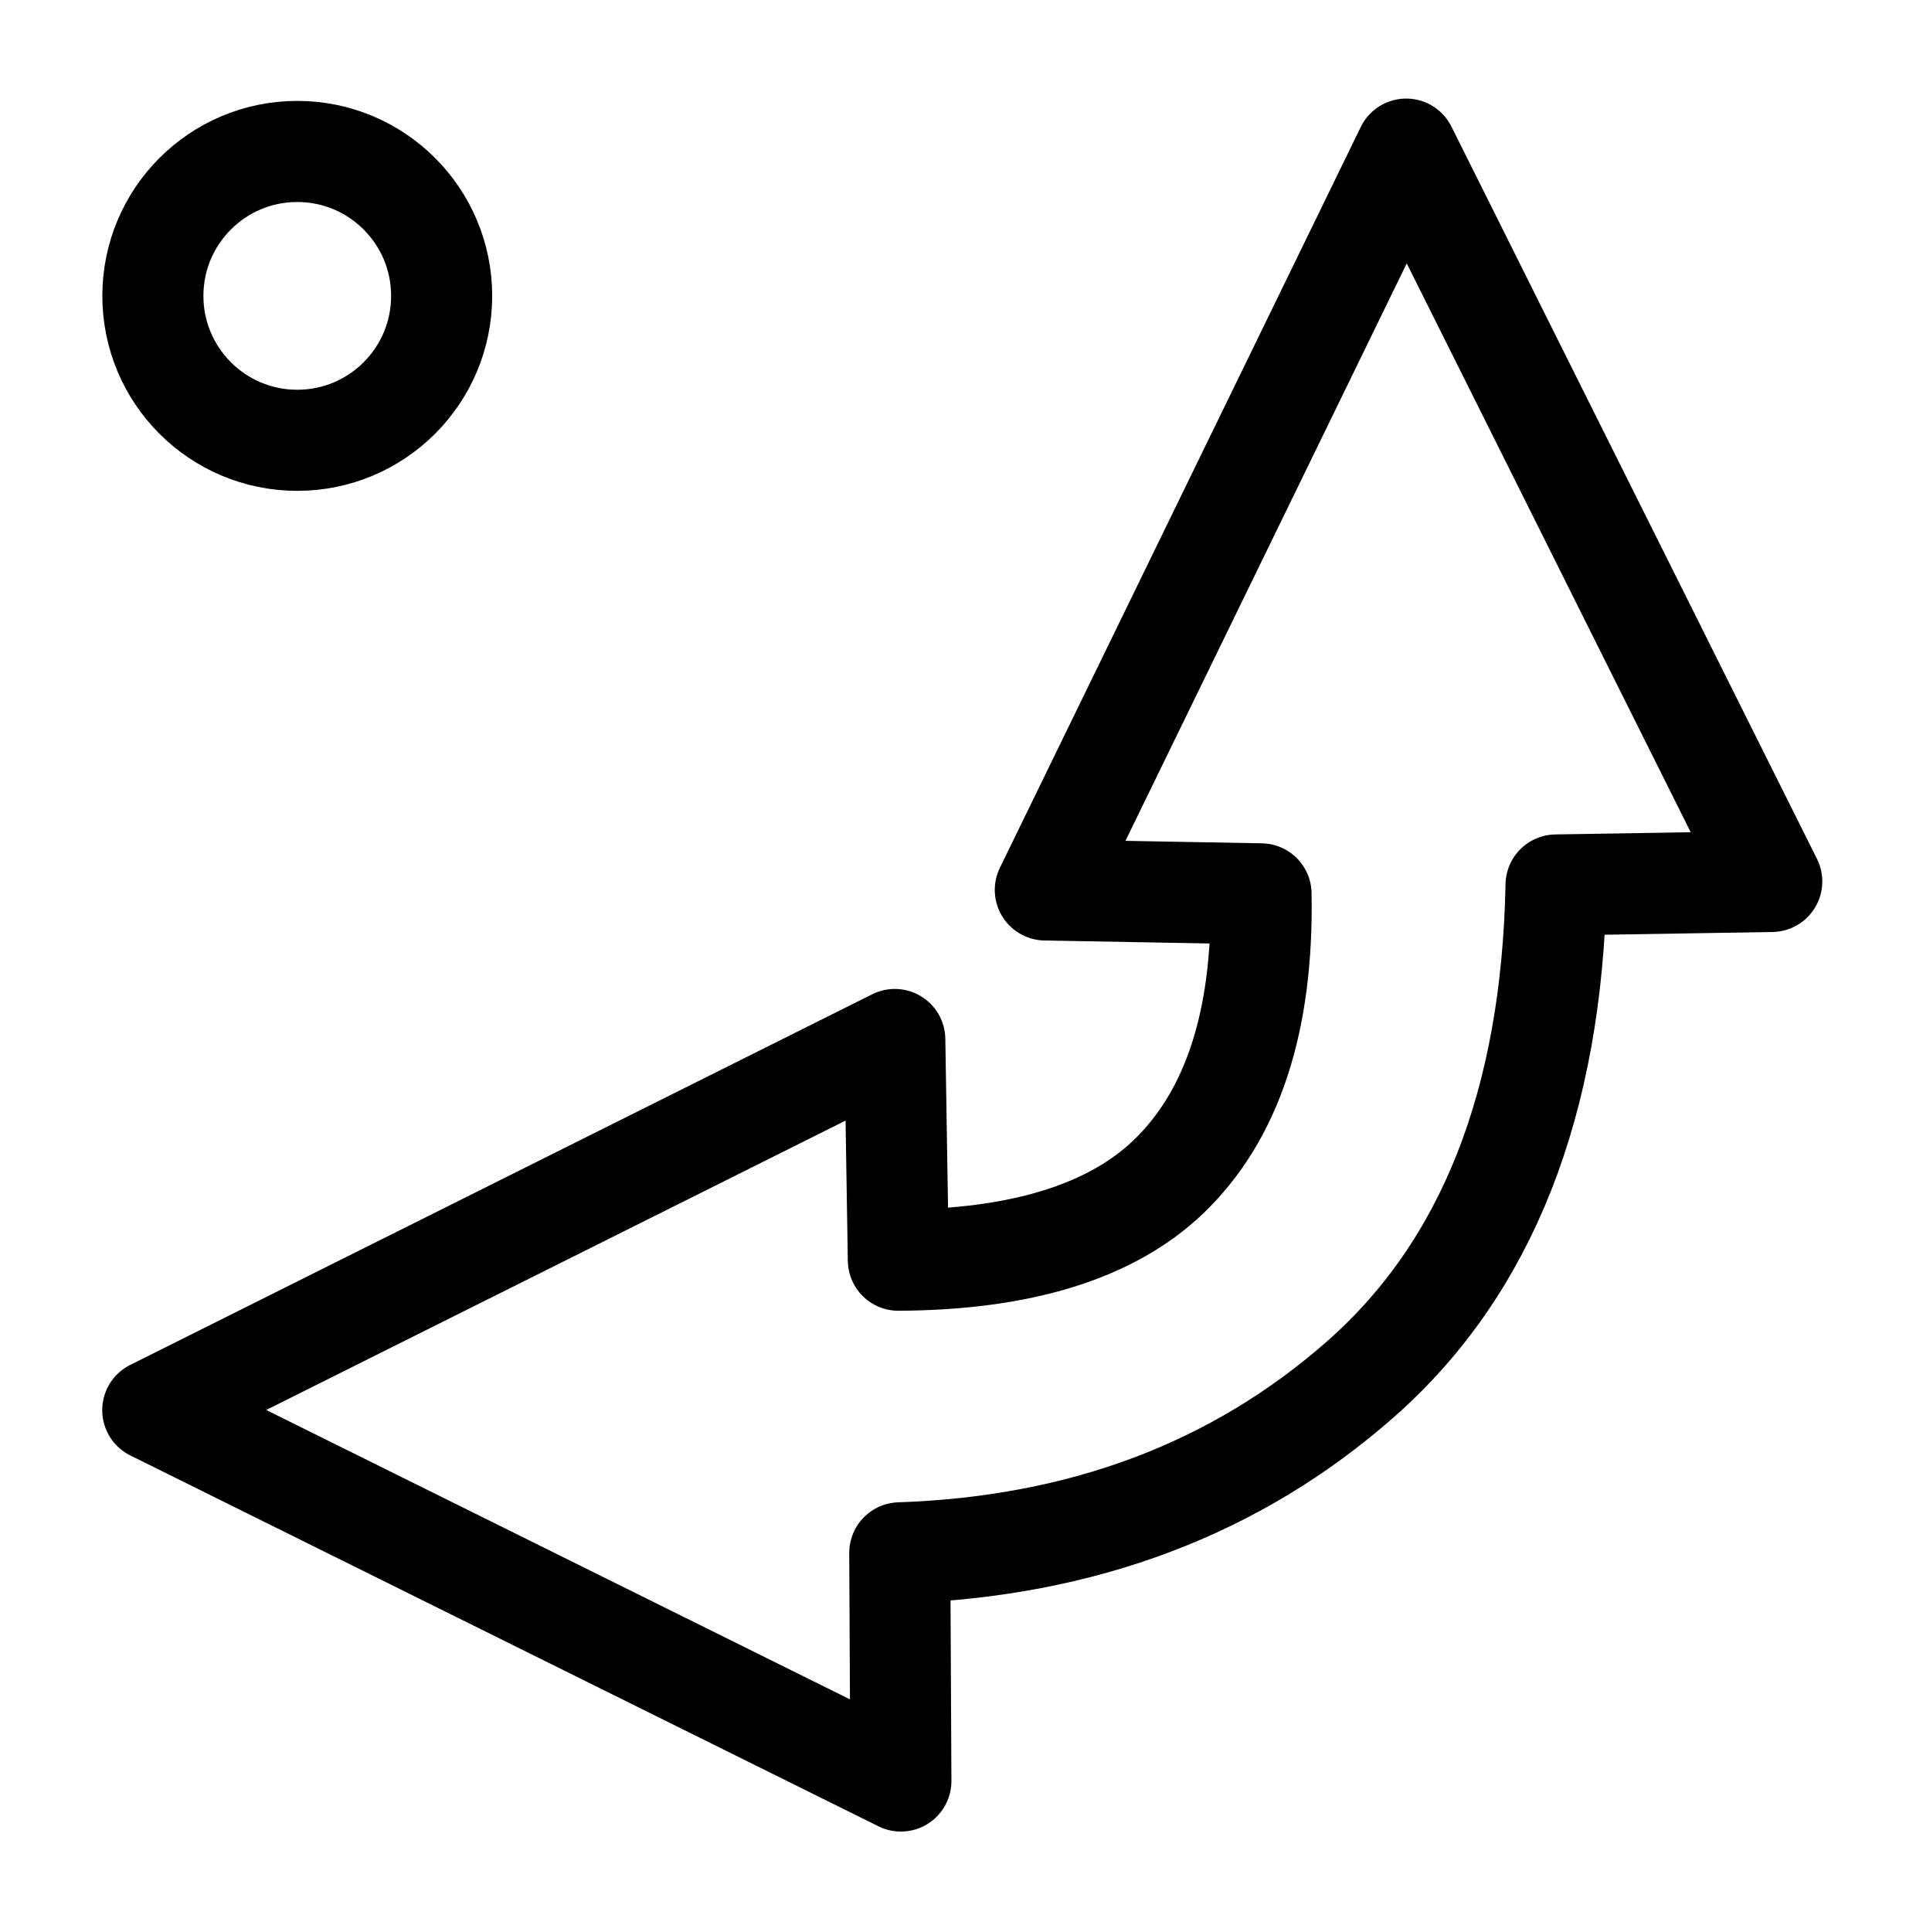
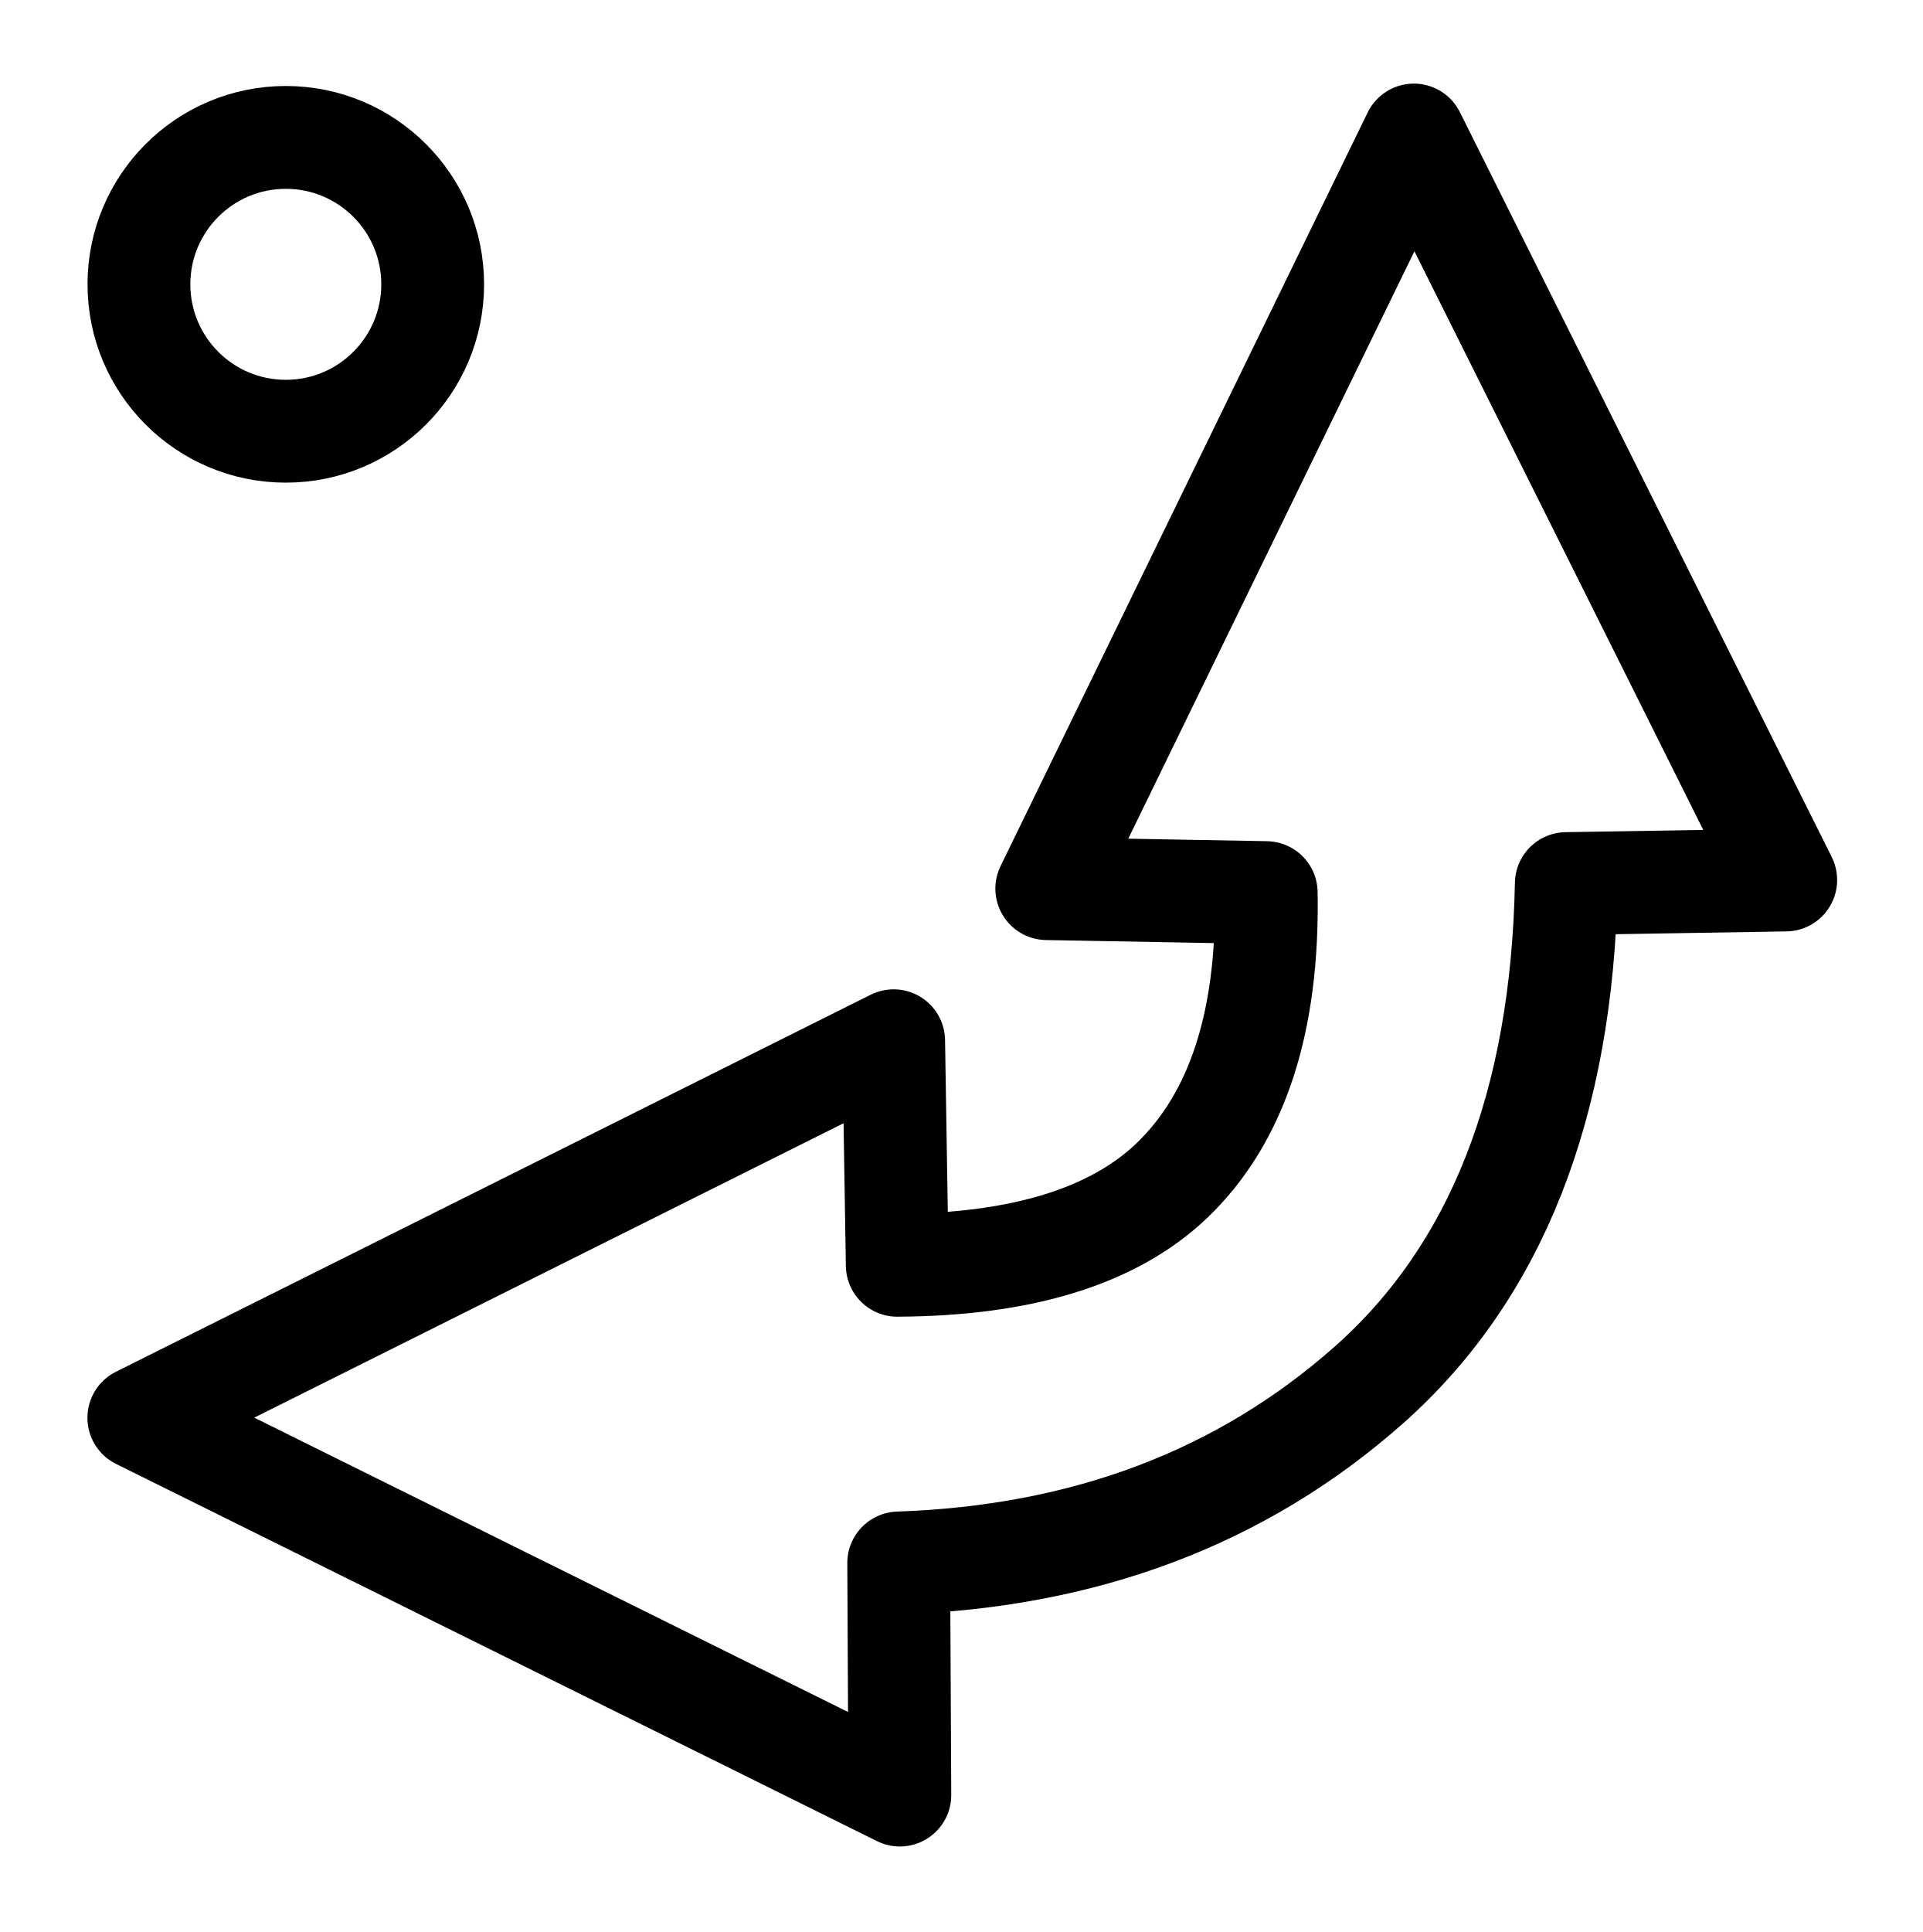
- <svg xmlns="http://www.w3.org/2000/svg" width="100%" height="100%" version="1.1" style="stroke-linecap: round; stroke-linejoin: round; stroke-miterlimit: 20; " viewBox="-7.005 -56.015 665.848 668.872">
-   <path id="P-82-3e7e6e" d="M63.614 202.009L317.766 76.651L318.624 151.351Q431.781 154.108 489.126 219.593Q545.977 284.618 548.735 379.744L627.728 379.744L498.076 638.188L371 380.602L447.417 379.744Q447.418 316.206 419.083 286.154Q387.314 252.668 321.2 253.527L319.483 328.226L63.614 202.009 " style="stroke: rgb(0, 0, 0); stroke-opacity: 1; stroke-width: 35; fill: rgb(255, 255, 255); fill-opacity: 1;" transform="matrix(0.00486888,0.9999881,-0.9999881,0.00486888,681.651,-68.98585)" />
-   <circle id="C-10-a93dfb" r="50" cx="0" cy="0" style="stroke: rgb(0, 0, 0); stroke-opacity: 1; stroke-width: 35; fill: rgb(255, 255, 255); fill-opacity: 1;" transform="matrix(1,0,0,1,95.93529,46.41938)" />
-   <defs id="SvgjsDefs14727" />
-   <circle id="C-a0-8c19ff" r="4.423" cx="0" cy="0" style="stroke: rgb(255, 255, 255); stroke-opacity: 0; stroke-width: 1; fill: rgb(255, 0, 0); fill-opacity: 0;" transform="matrix(1,0,0,1,96.73145,45.66569)" />
+ <svg xmlns="http://www.w3.org/2000/svg" width="100%" height="100%" version="1.1" style="stroke-linecap: round; stroke-linejoin: round; stroke-miterlimit: 20; " viewBox="-99.06 -92.767 654.562 657.535">
+   <path id="P-82-3e7e6e" d="M63.614 202.009L317.766 76.651L318.624 151.351Q431.781 154.108 489.126 219.593Q545.977 284.618 548.735 379.744L627.728 379.744L498.076 638.188L371 380.602L447.417 379.744Q447.418 316.206 419.083 286.154Q387.314 252.668 321.2 253.527L319.483 328.226L63.614 202.009 " style="stroke: rgb(0, 0, 0); stroke-opacity: 1; stroke-width: 35; fill: rgb(255, 255, 255); fill-opacity: 1;" transform="matrix(0.00486888,0.9999881,-0.9999881,0.00486888,583.9531,-111.4068)" />
+   <circle id="C-10-a93dfb" r="50" cx="0" cy="0" style="stroke: rgb(0, 0, 0); stroke-opacity: 1; stroke-width: 35; fill: rgb(255, 255, 255); fill-opacity: 1;" transform="matrix(1,0,0,1,-1.763027,3.997733)" />
+   <defs id="SvgjsDefs31457" />
</svg>
